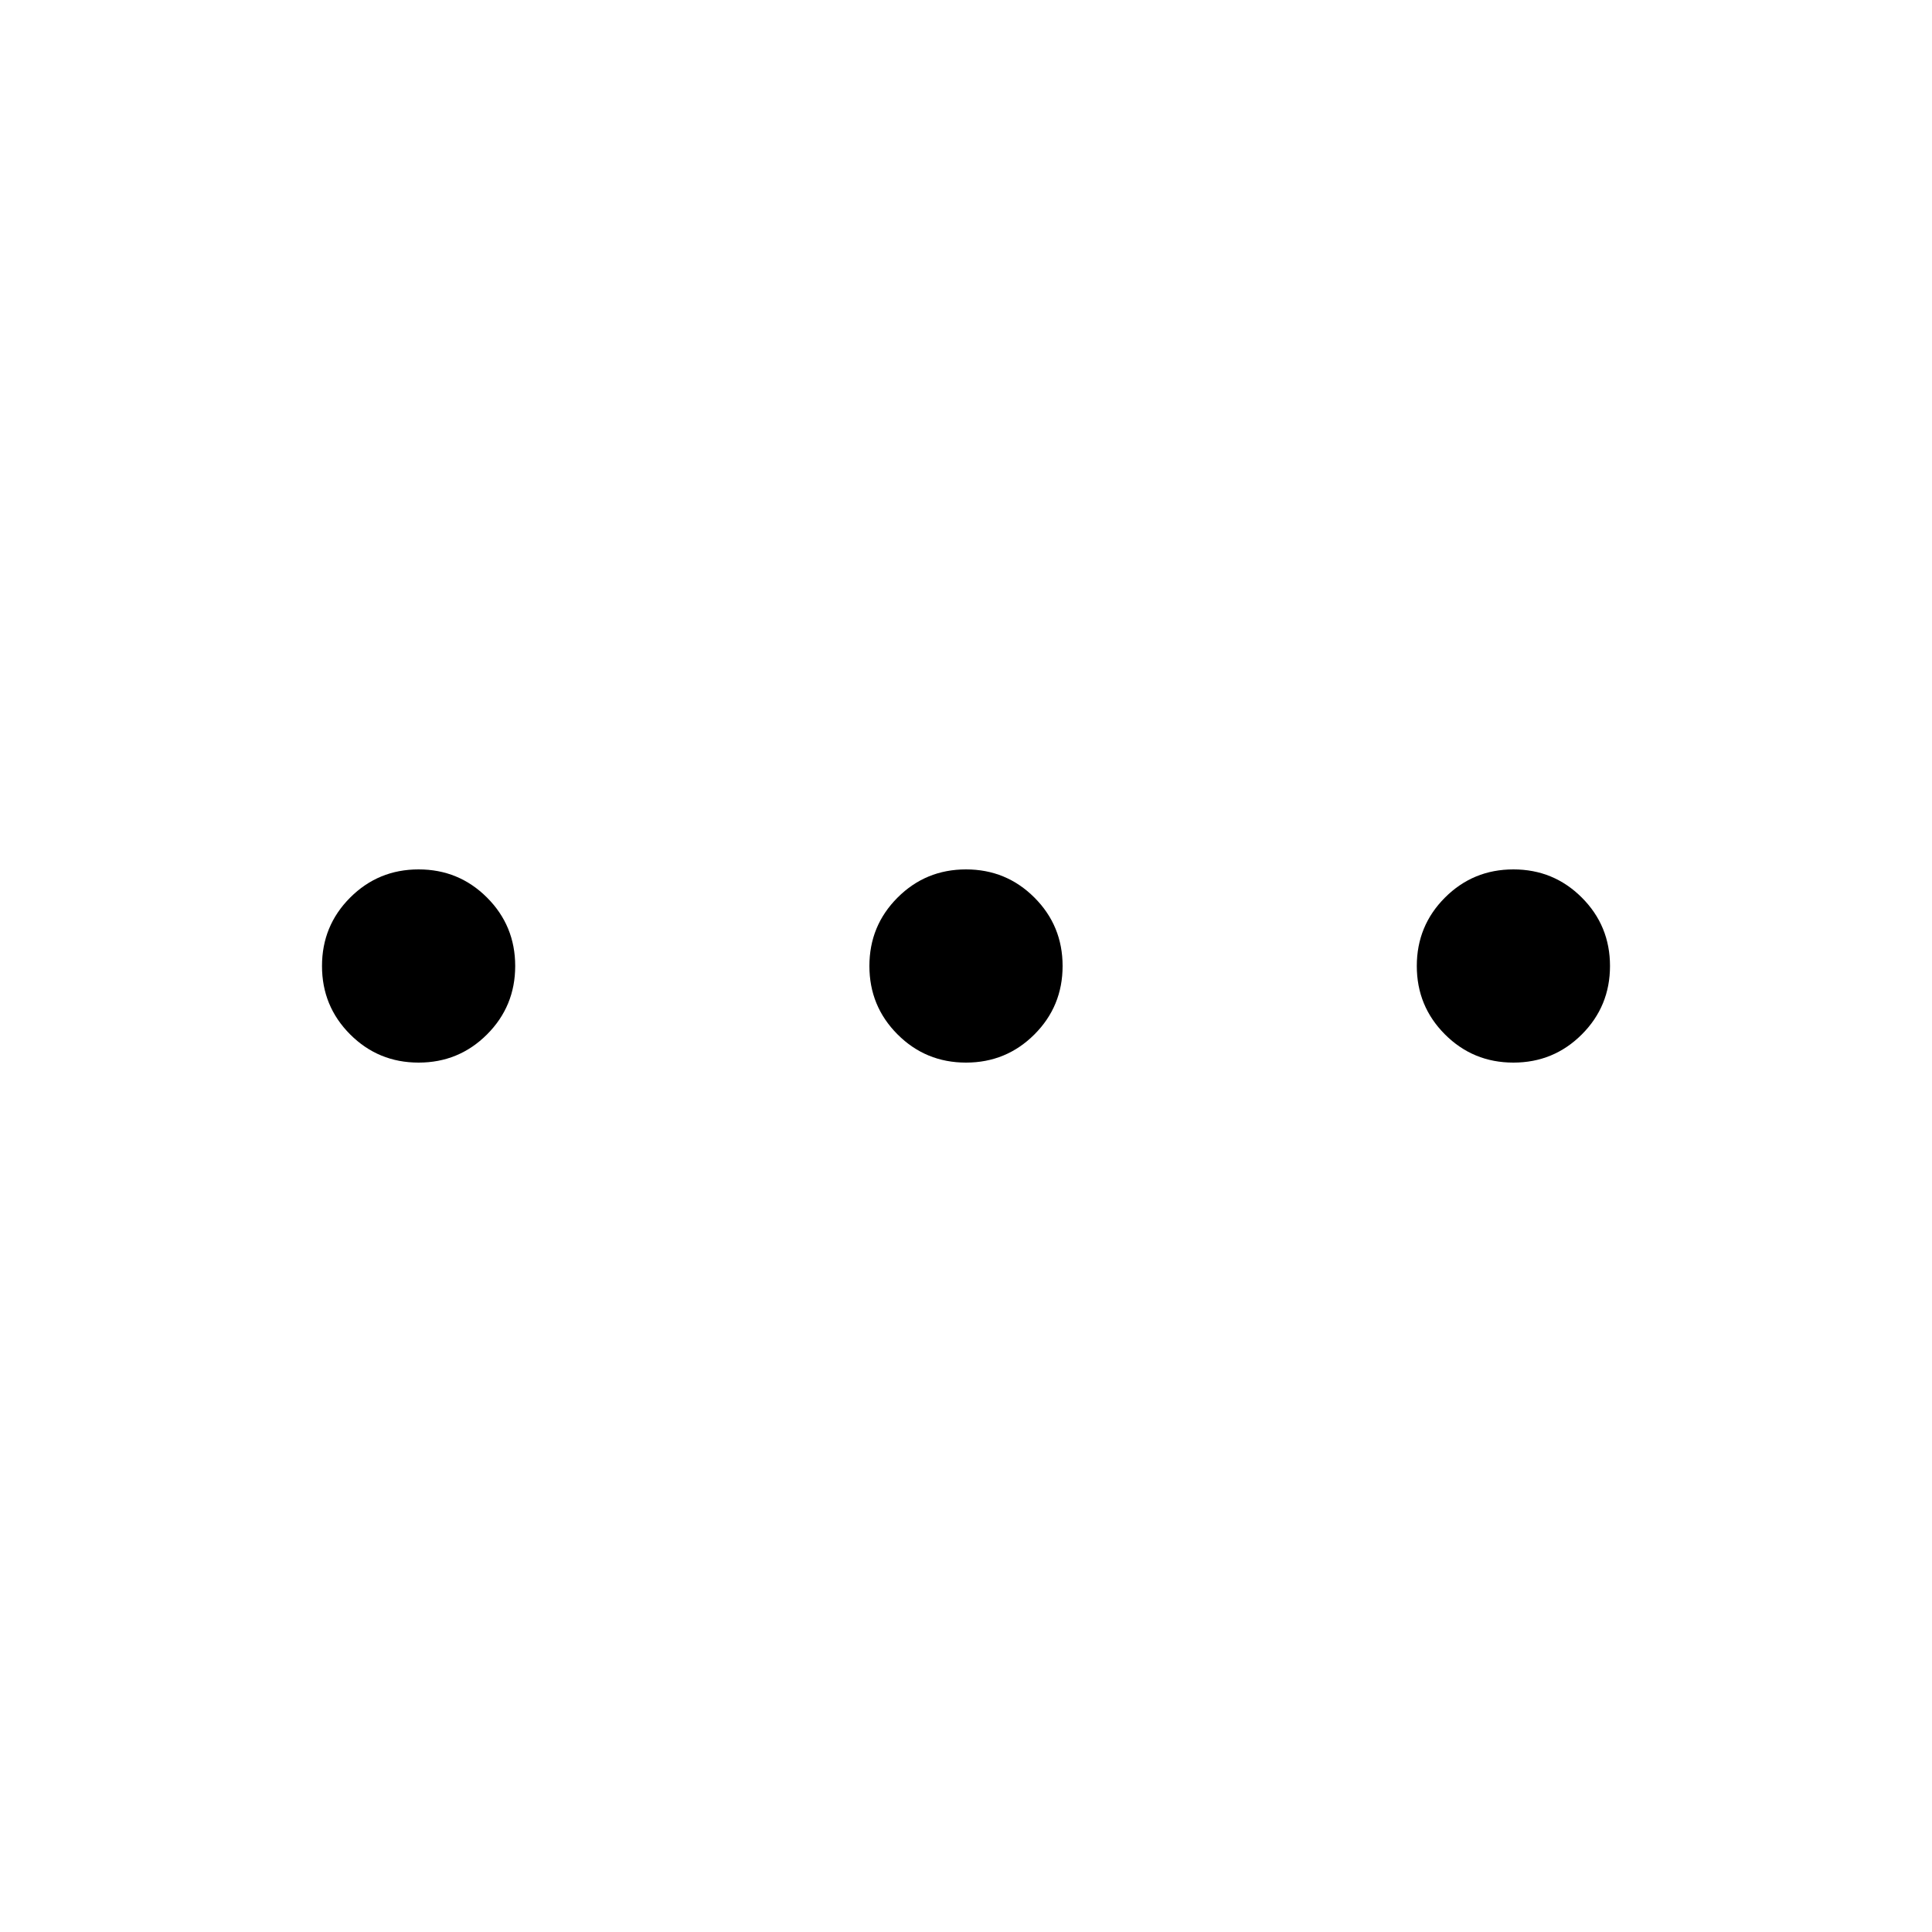
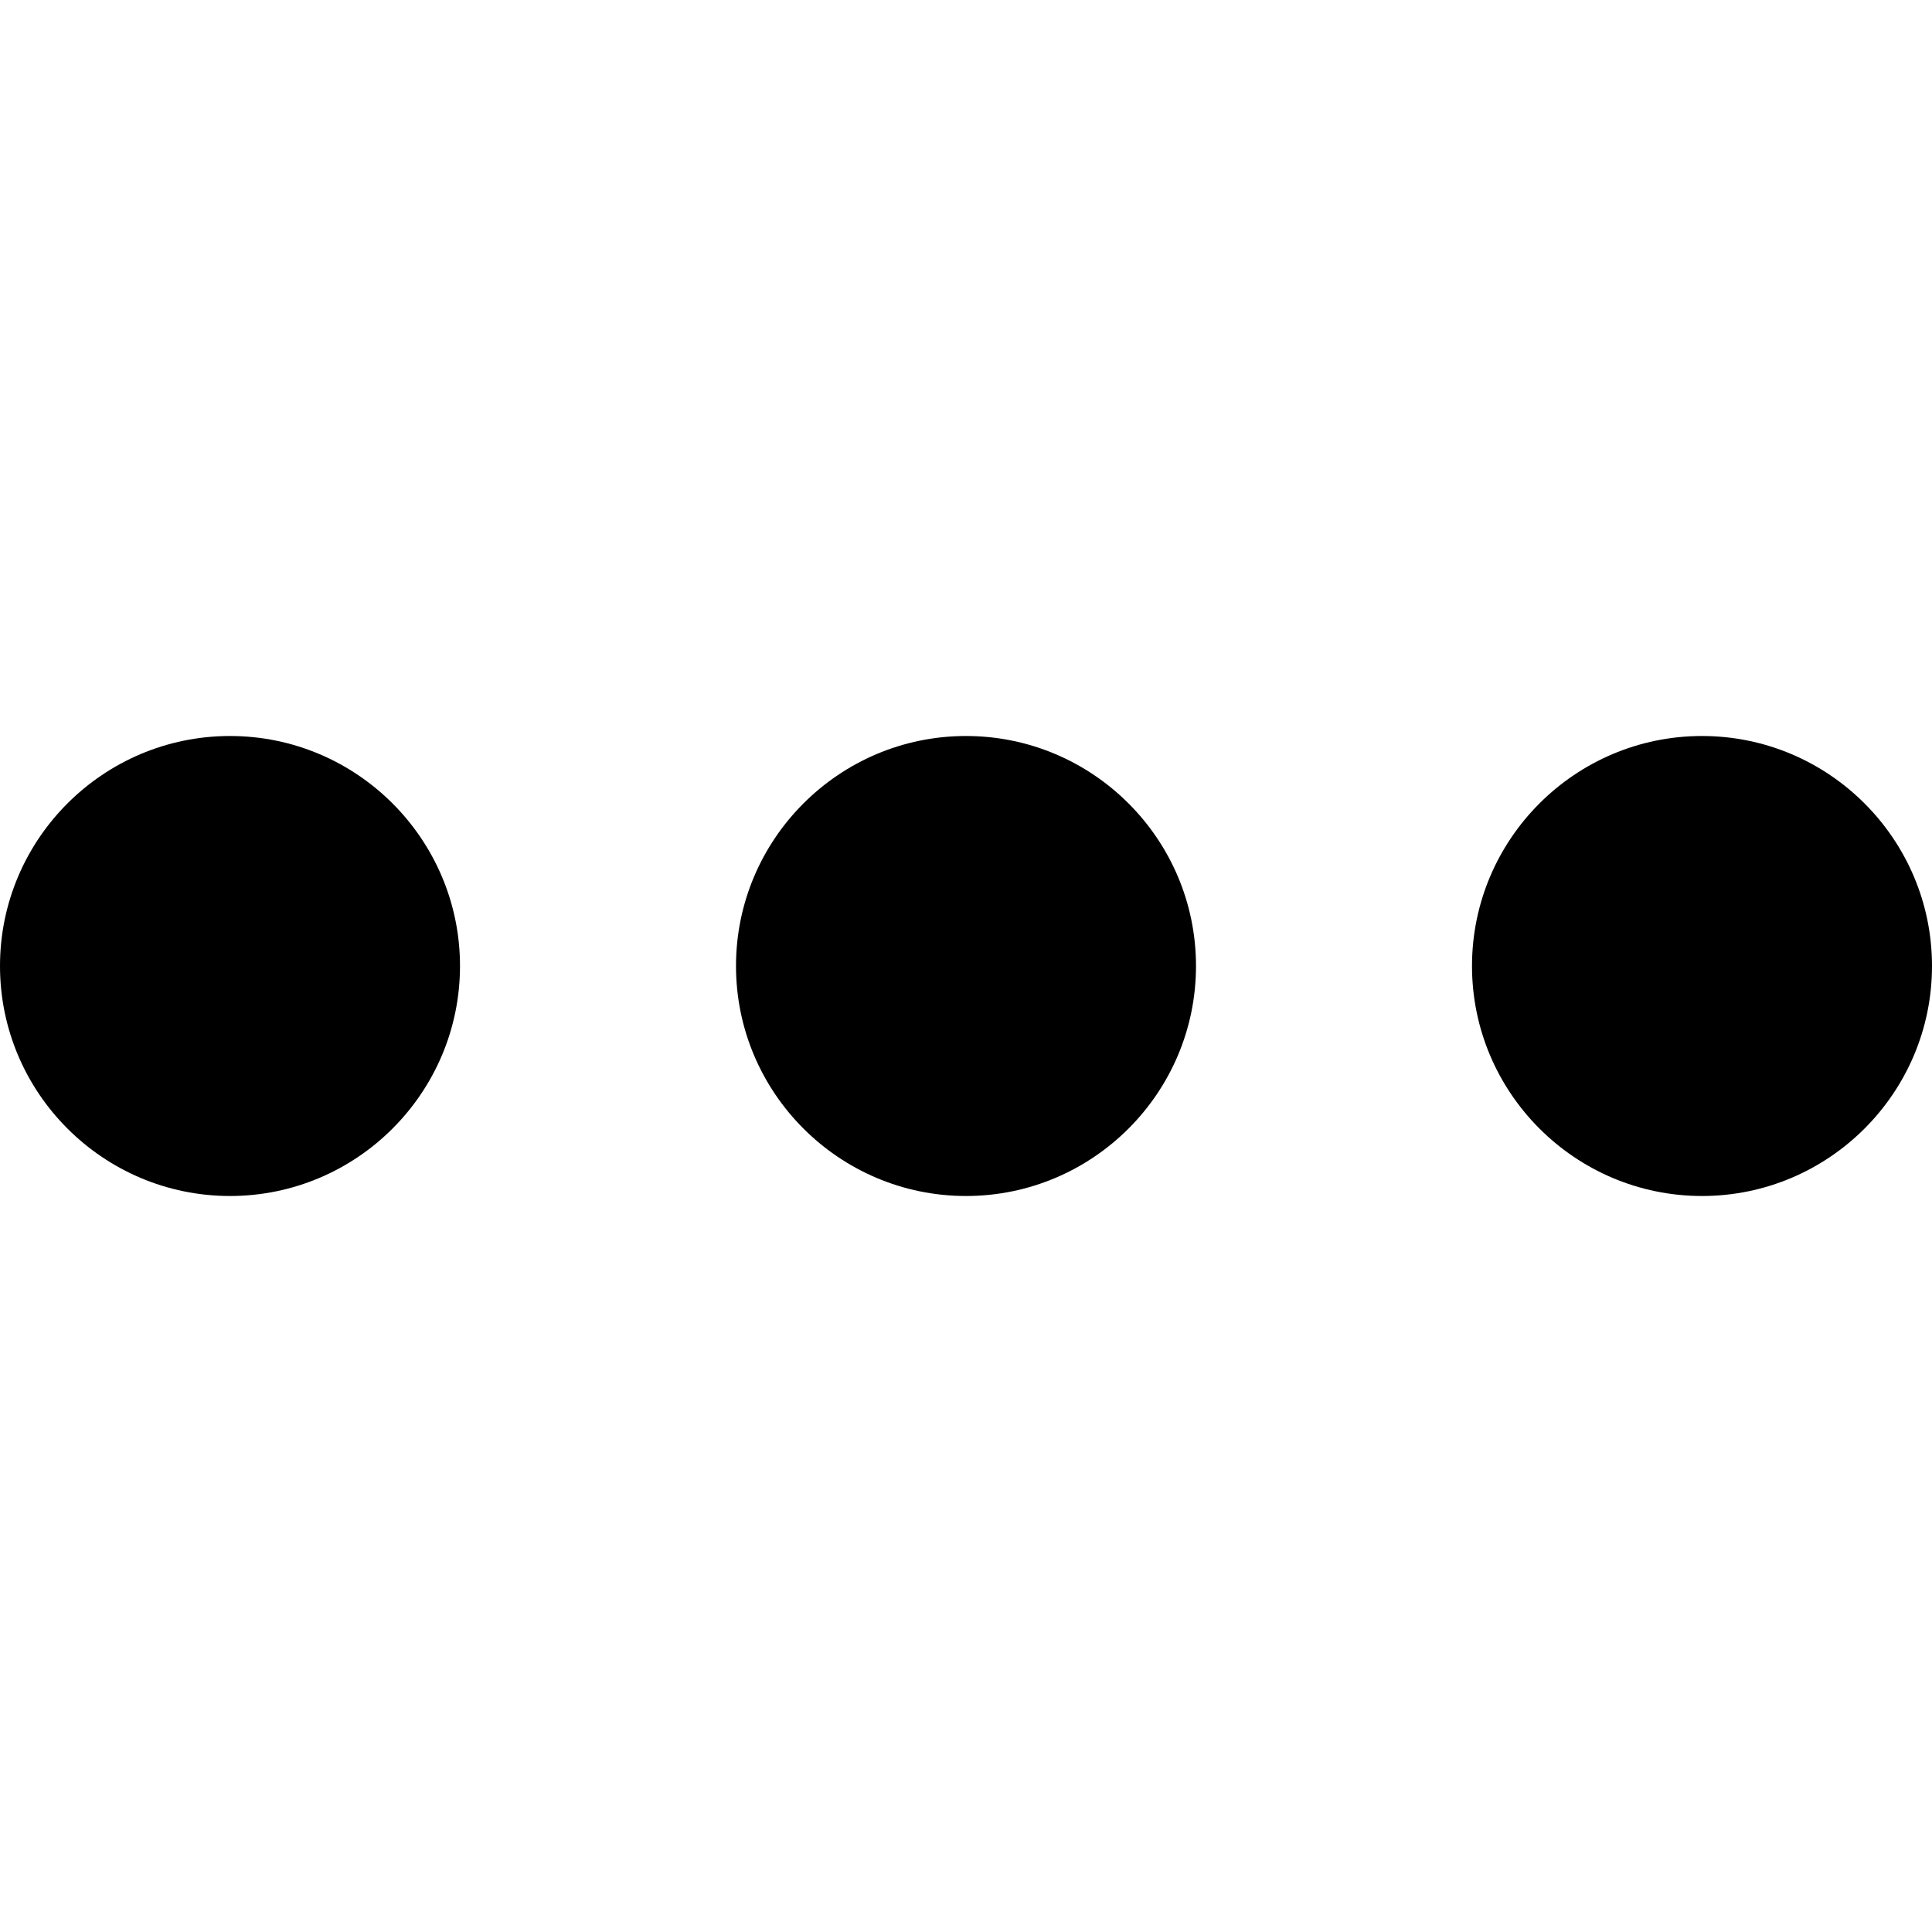
- <svg xmlns="http://www.w3.org/2000/svg" height="48" width="48">
-   <path d="M10.4 26.4Q9.4 26.4 8.7 25.7Q8 25 8 24Q8 23 8.7 22.3Q9.4 21.6 10.4 21.6Q11.4 21.6 12.1 22.3Q12.8 23 12.8 24Q12.8 25 12.1 25.7Q11.4 26.4 10.4 26.4ZM24 26.4Q23 26.4 22.3 25.7Q21.6 25 21.6 24Q21.6 23 22.3 22.3Q23 21.6 24 21.6Q25 21.6 25.7 22.3Q26.4 23 26.4 24Q26.4 25 25.7 25.7Q25 26.4 24 26.4ZM37.6 26.4Q36.6 26.4 35.9 25.7Q35.2 25 35.2 24Q35.2 23 35.9 22.3Q36.6 21.6 37.6 21.6Q38.6 21.6 39.3 22.3Q40 23 40 24Q40 25 39.3 25.7Q38.6 26.4 37.6 26.4Z" />
+ <svg xmlns="http://www.w3.org/2000/svg" version="1.1" id="Layer_1" x="0px" y="0px" viewBox="0 0 210 210" style="enable-background:new 0 0 210 210;" xml:space="preserve">
+   <g id="XMLID_27_">
+     <path id="XMLID_28_" d="M25,80C11.215,80,0,91.215,0,105s11.215,25,25,25c13.785,0,25-11.215,25-25S38.785,80,25,80z" />
+     <path id="XMLID_30_" d="M105,80c-13.785,0-25,11.215-25,25s11.215,25,25,25c13.785,0,25-11.215,25-25S118.785,80,105,80z" />
+     <path id="XMLID_71_" d="M185,80c-13.785,0-25,11.215-25,25s11.215,25,25,25c13.785,0,25-11.215,25-25S198.785,80,185,80z" />
+   </g>
+   <g>
+ </g>
+   <g>
+ </g>
+   <g>
+ </g>
+   <g>
+ </g>
+   <g>
+ </g>
+   <g>
+ </g>
+   <g>
+ </g>
+   <g>
+ </g>
+   <g>
+ </g>
+   <g>
+ </g>
+   <g>
+ </g>
+   <g>
+ </g>
+   <g>
+ </g>
+   <g>
+ </g>
+   <g>
+ </g>
</svg>
